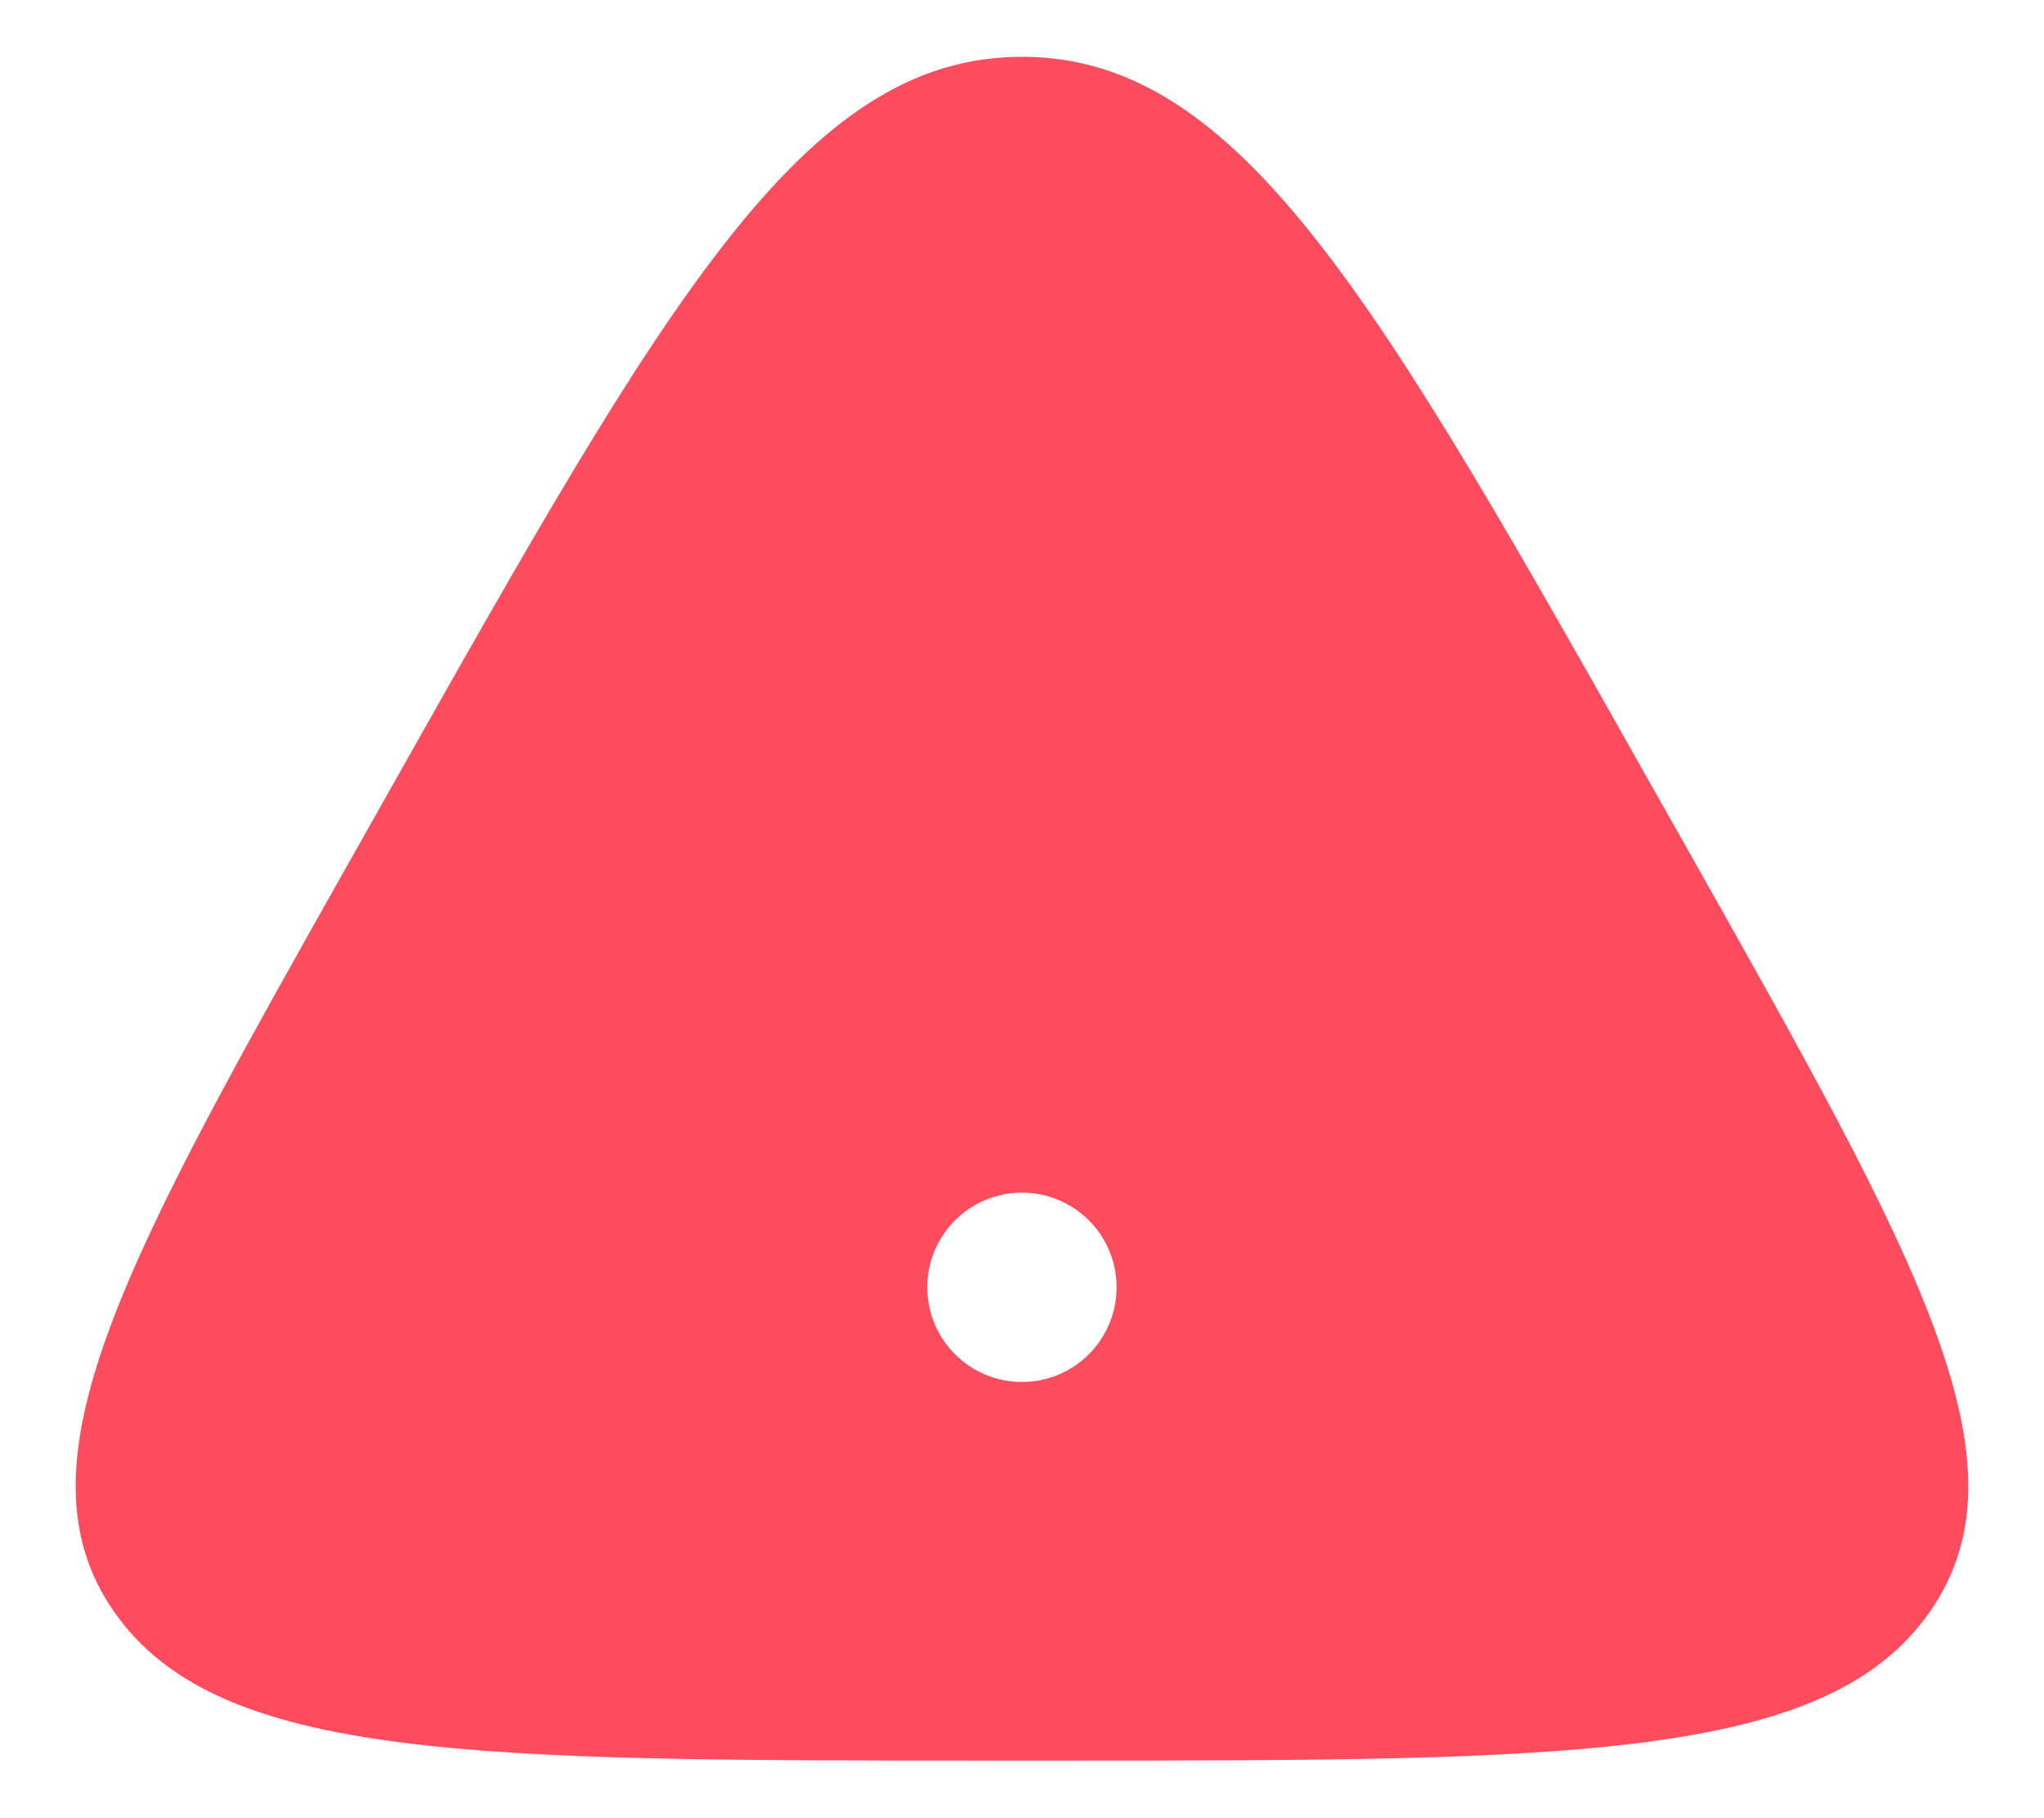
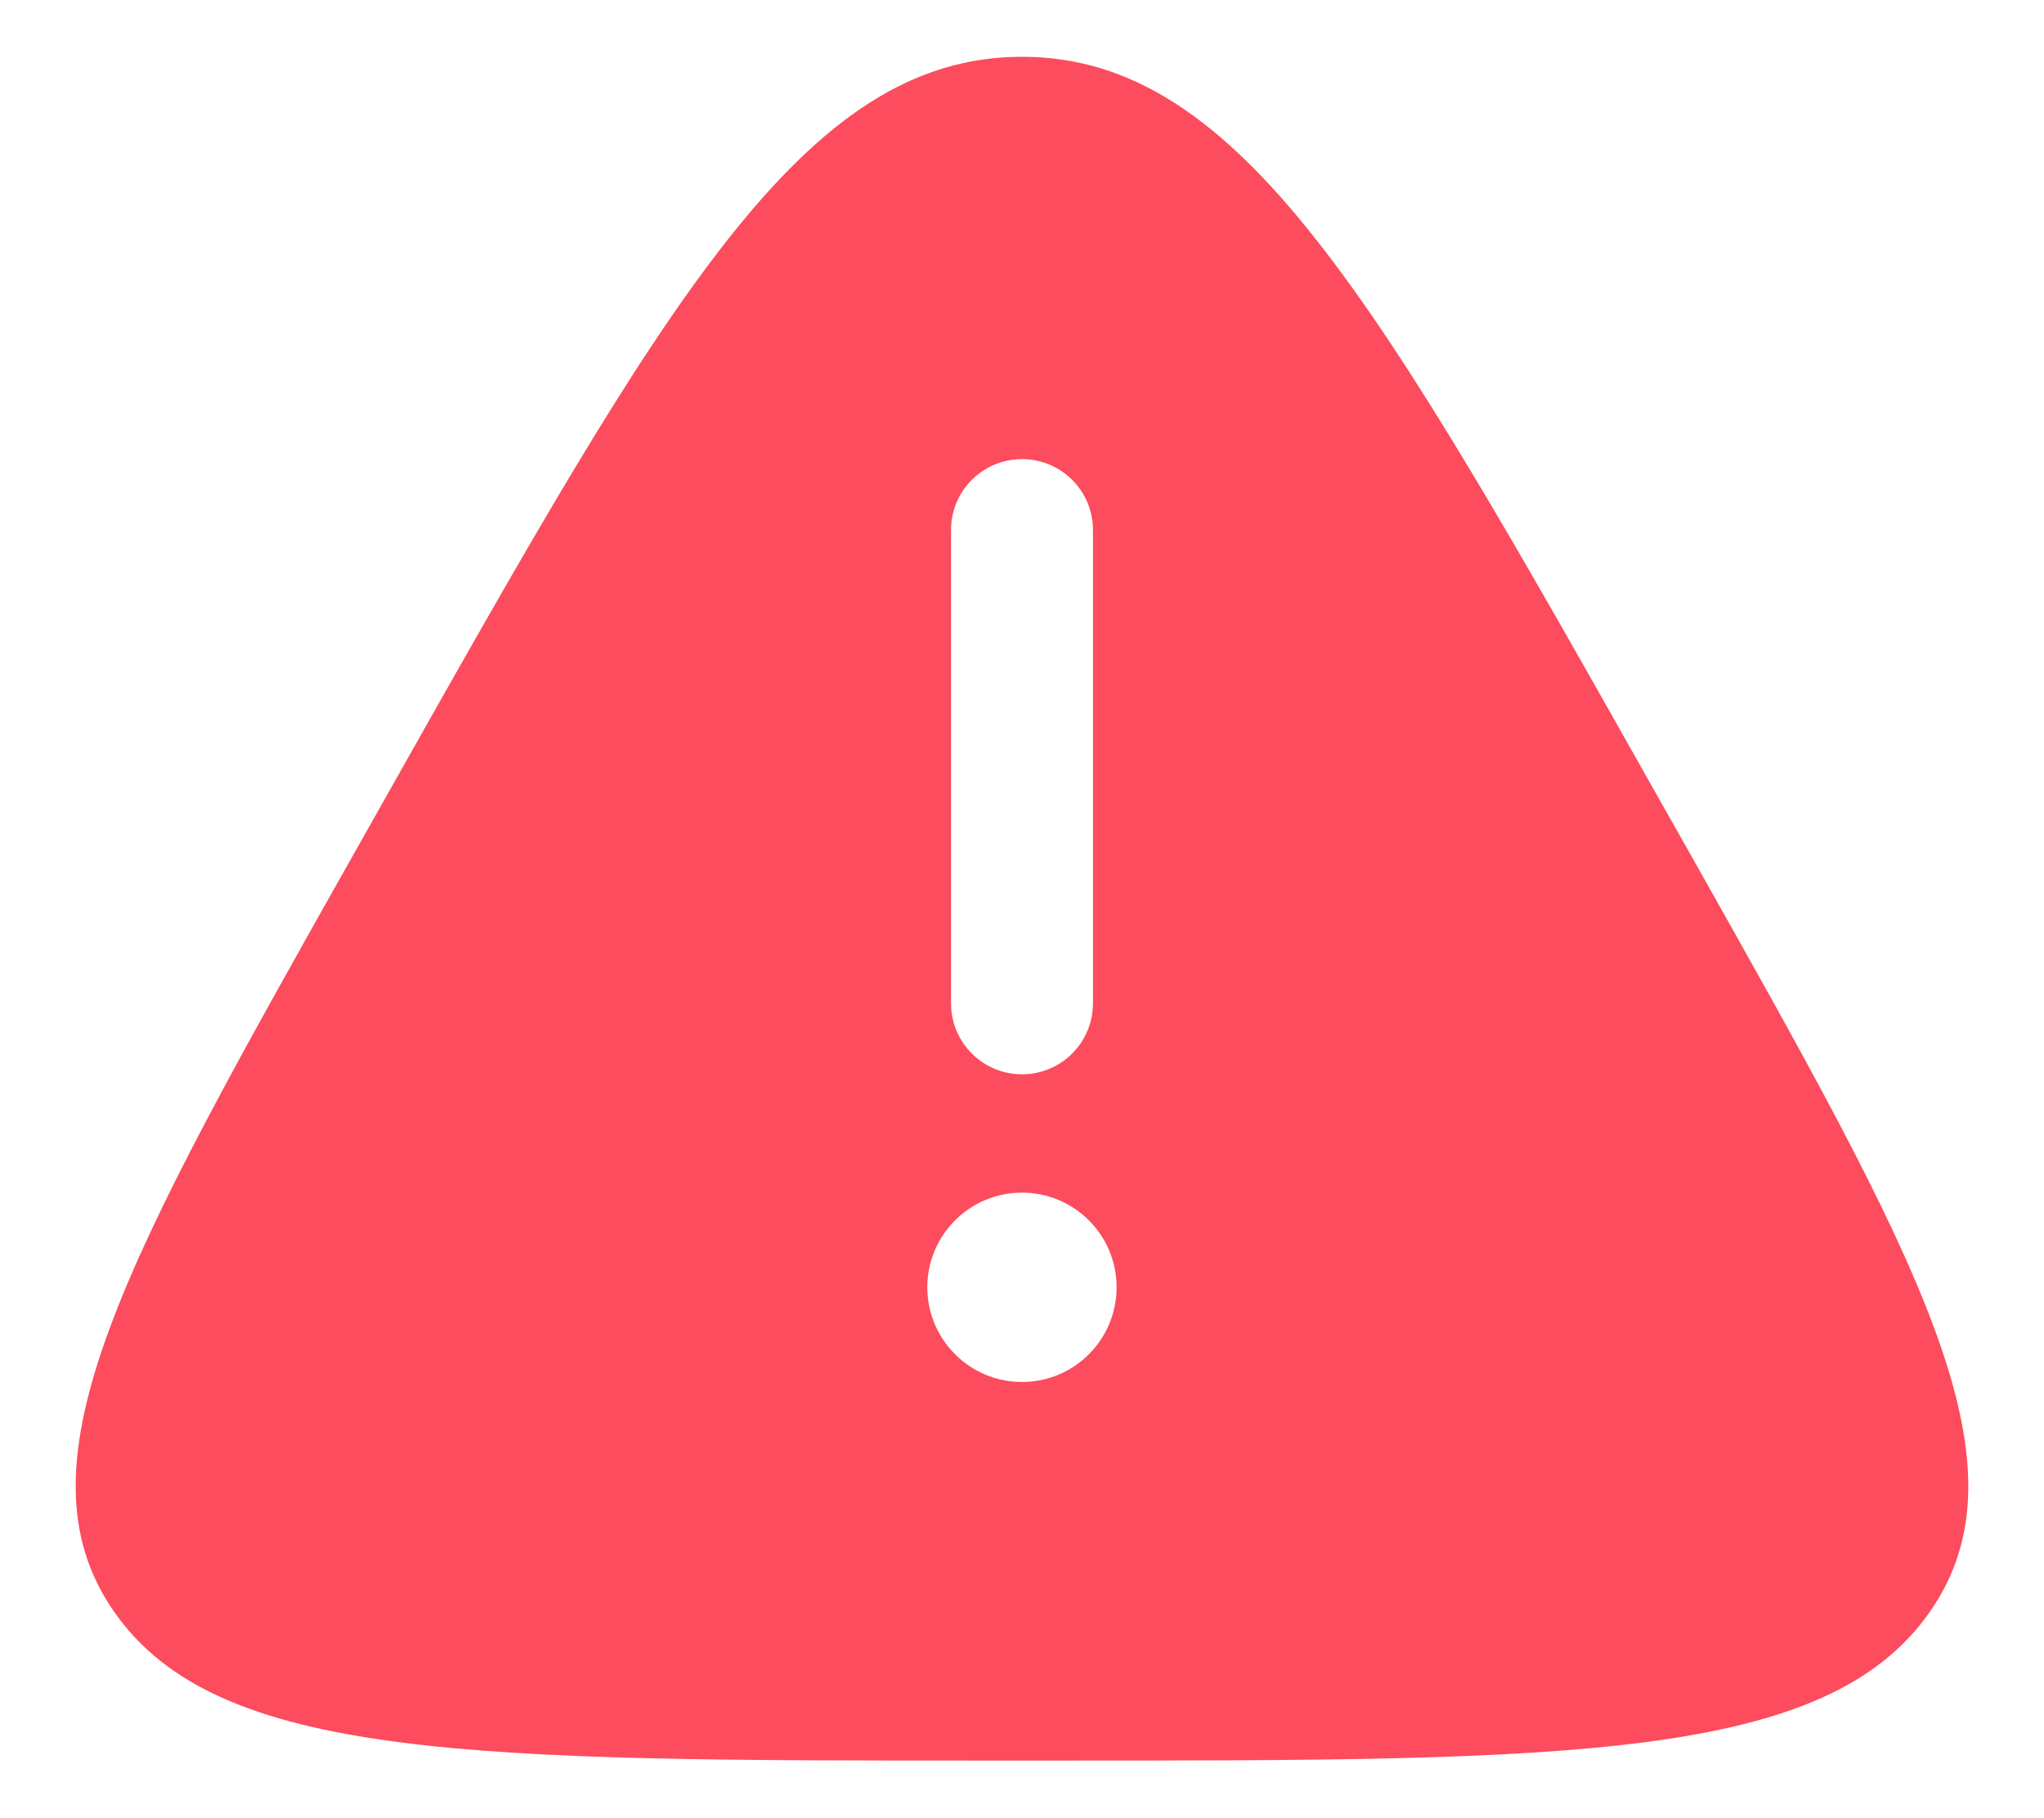
<svg xmlns="http://www.w3.org/2000/svg" width="18" height="16" viewBox="0 0 18 16" fill="none">
-   <path fillrule="evenodd" cliprule="evenodd" d="M3.426 6.968C5.858 2.656 7.074 0.5 9 0.5C10.925 0.5 12.141 2.656 14.573 6.968L14.877 7.505C16.897 11.088 17.908 12.88 16.995 14.19C16.081 15.5 13.822 15.5 9.303 15.5H8.697C4.178 15.5 1.918 15.5 1.005 14.19C0.092 12.88 1.102 11.088 3.123 7.505L3.426 6.968ZM9 4.042C9.345 4.042 9.625 4.321 9.625 4.667V8.833C9.625 9.179 9.345 9.458 9 9.458C8.655 9.458 8.375 9.179 8.375 8.833V4.667C8.375 4.321 8.655 4.042 9 4.042ZM9 12.167C9.46 12.167 9.833 11.794 9.833 11.333C9.833 10.873 9.46 10.5 9 10.5C8.54 10.5 8.166 10.873 8.166 11.333C8.166 11.794 8.54 12.167 9 12.167Z" fill="#FC4C5D" />
+   <path fill-rule="evenodd" clip-rule="evenodd" d="M3.426 6.968C5.858 2.656 7.074 0.5 9 0.5C10.925 0.5 12.141 2.656 14.573 6.968L14.877 7.505C16.897 11.088 17.908 12.88 16.995 14.19C16.081 15.5 13.822 15.5 9.303 15.5H8.697C4.178 15.5 1.918 15.5 1.005 14.19C0.092 12.88 1.102 11.088 3.123 7.505L3.426 6.968ZM9 4.042C9.345 4.042 9.625 4.321 9.625 4.667V8.833C9.625 9.179 9.345 9.458 9 9.458C8.655 9.458 8.375 9.179 8.375 8.833V4.667C8.375 4.321 8.655 4.042 9 4.042ZM9 12.167C9.46 12.167 9.833 11.794 9.833 11.333C9.833 10.873 9.46 10.5 9 10.5C8.54 10.5 8.166 10.873 8.166 11.333C8.166 11.794 8.54 12.167 9 12.167Z" fill="#FC4C5D" />
</svg>
